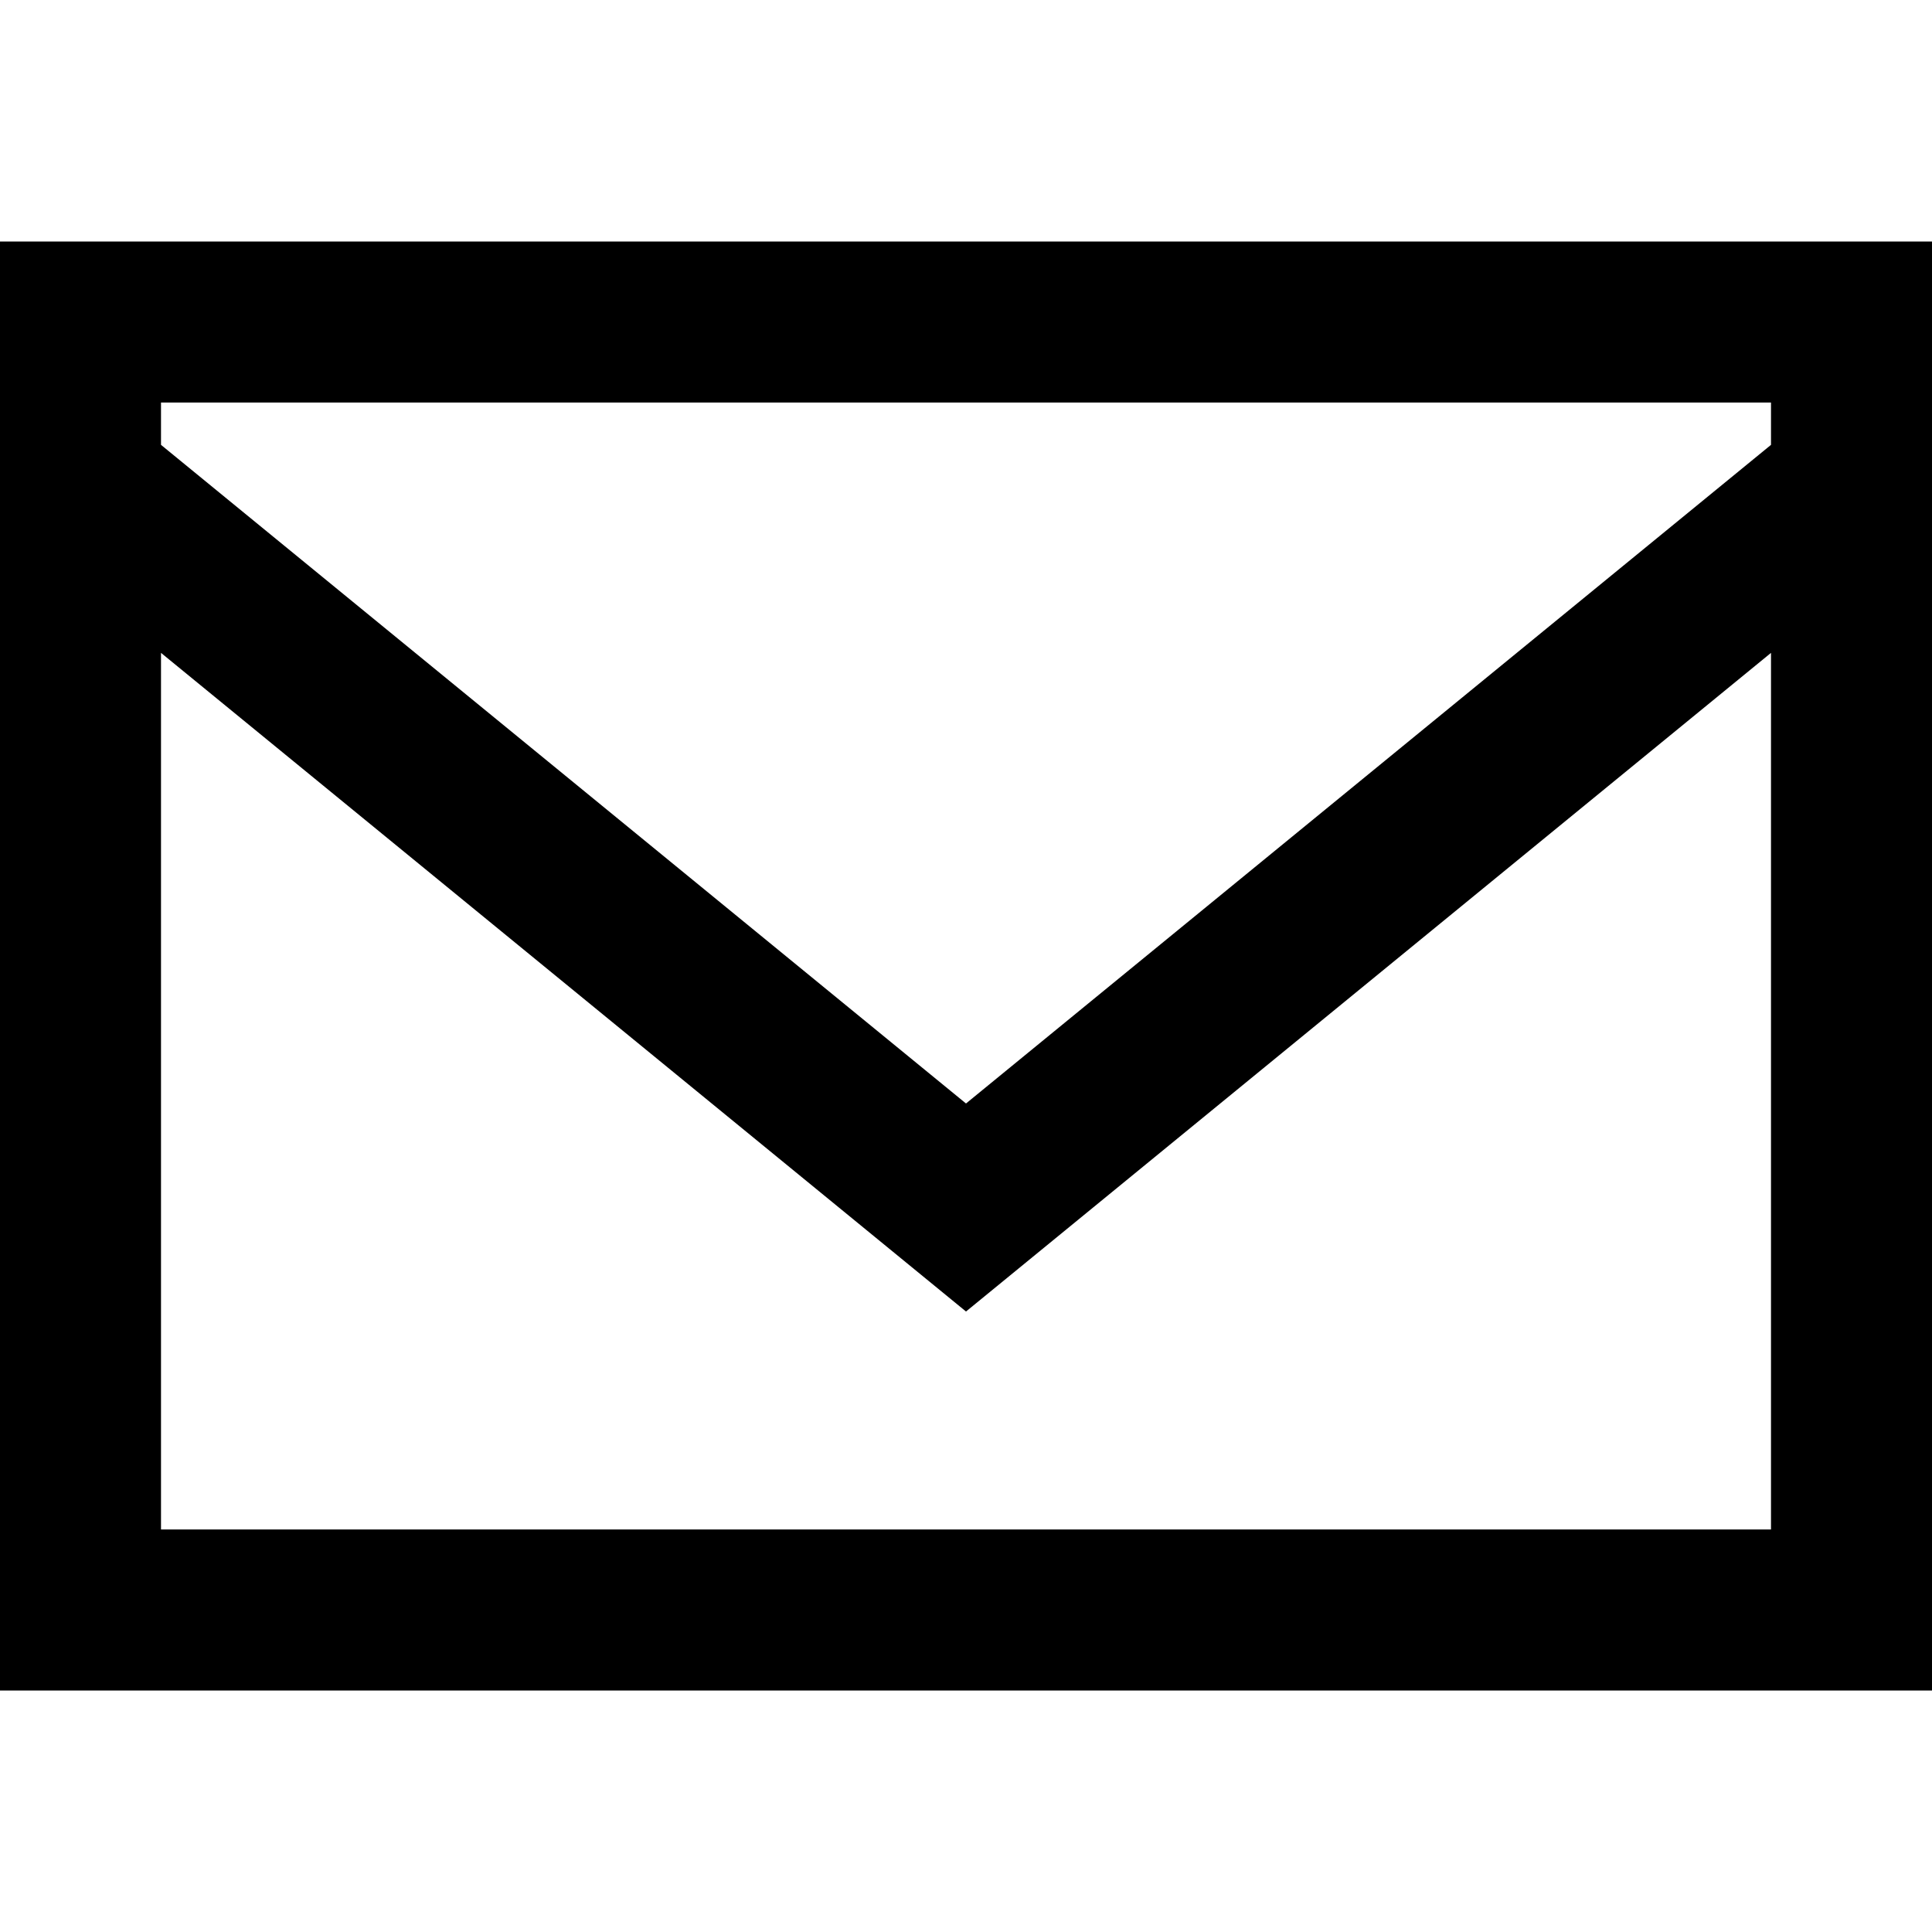
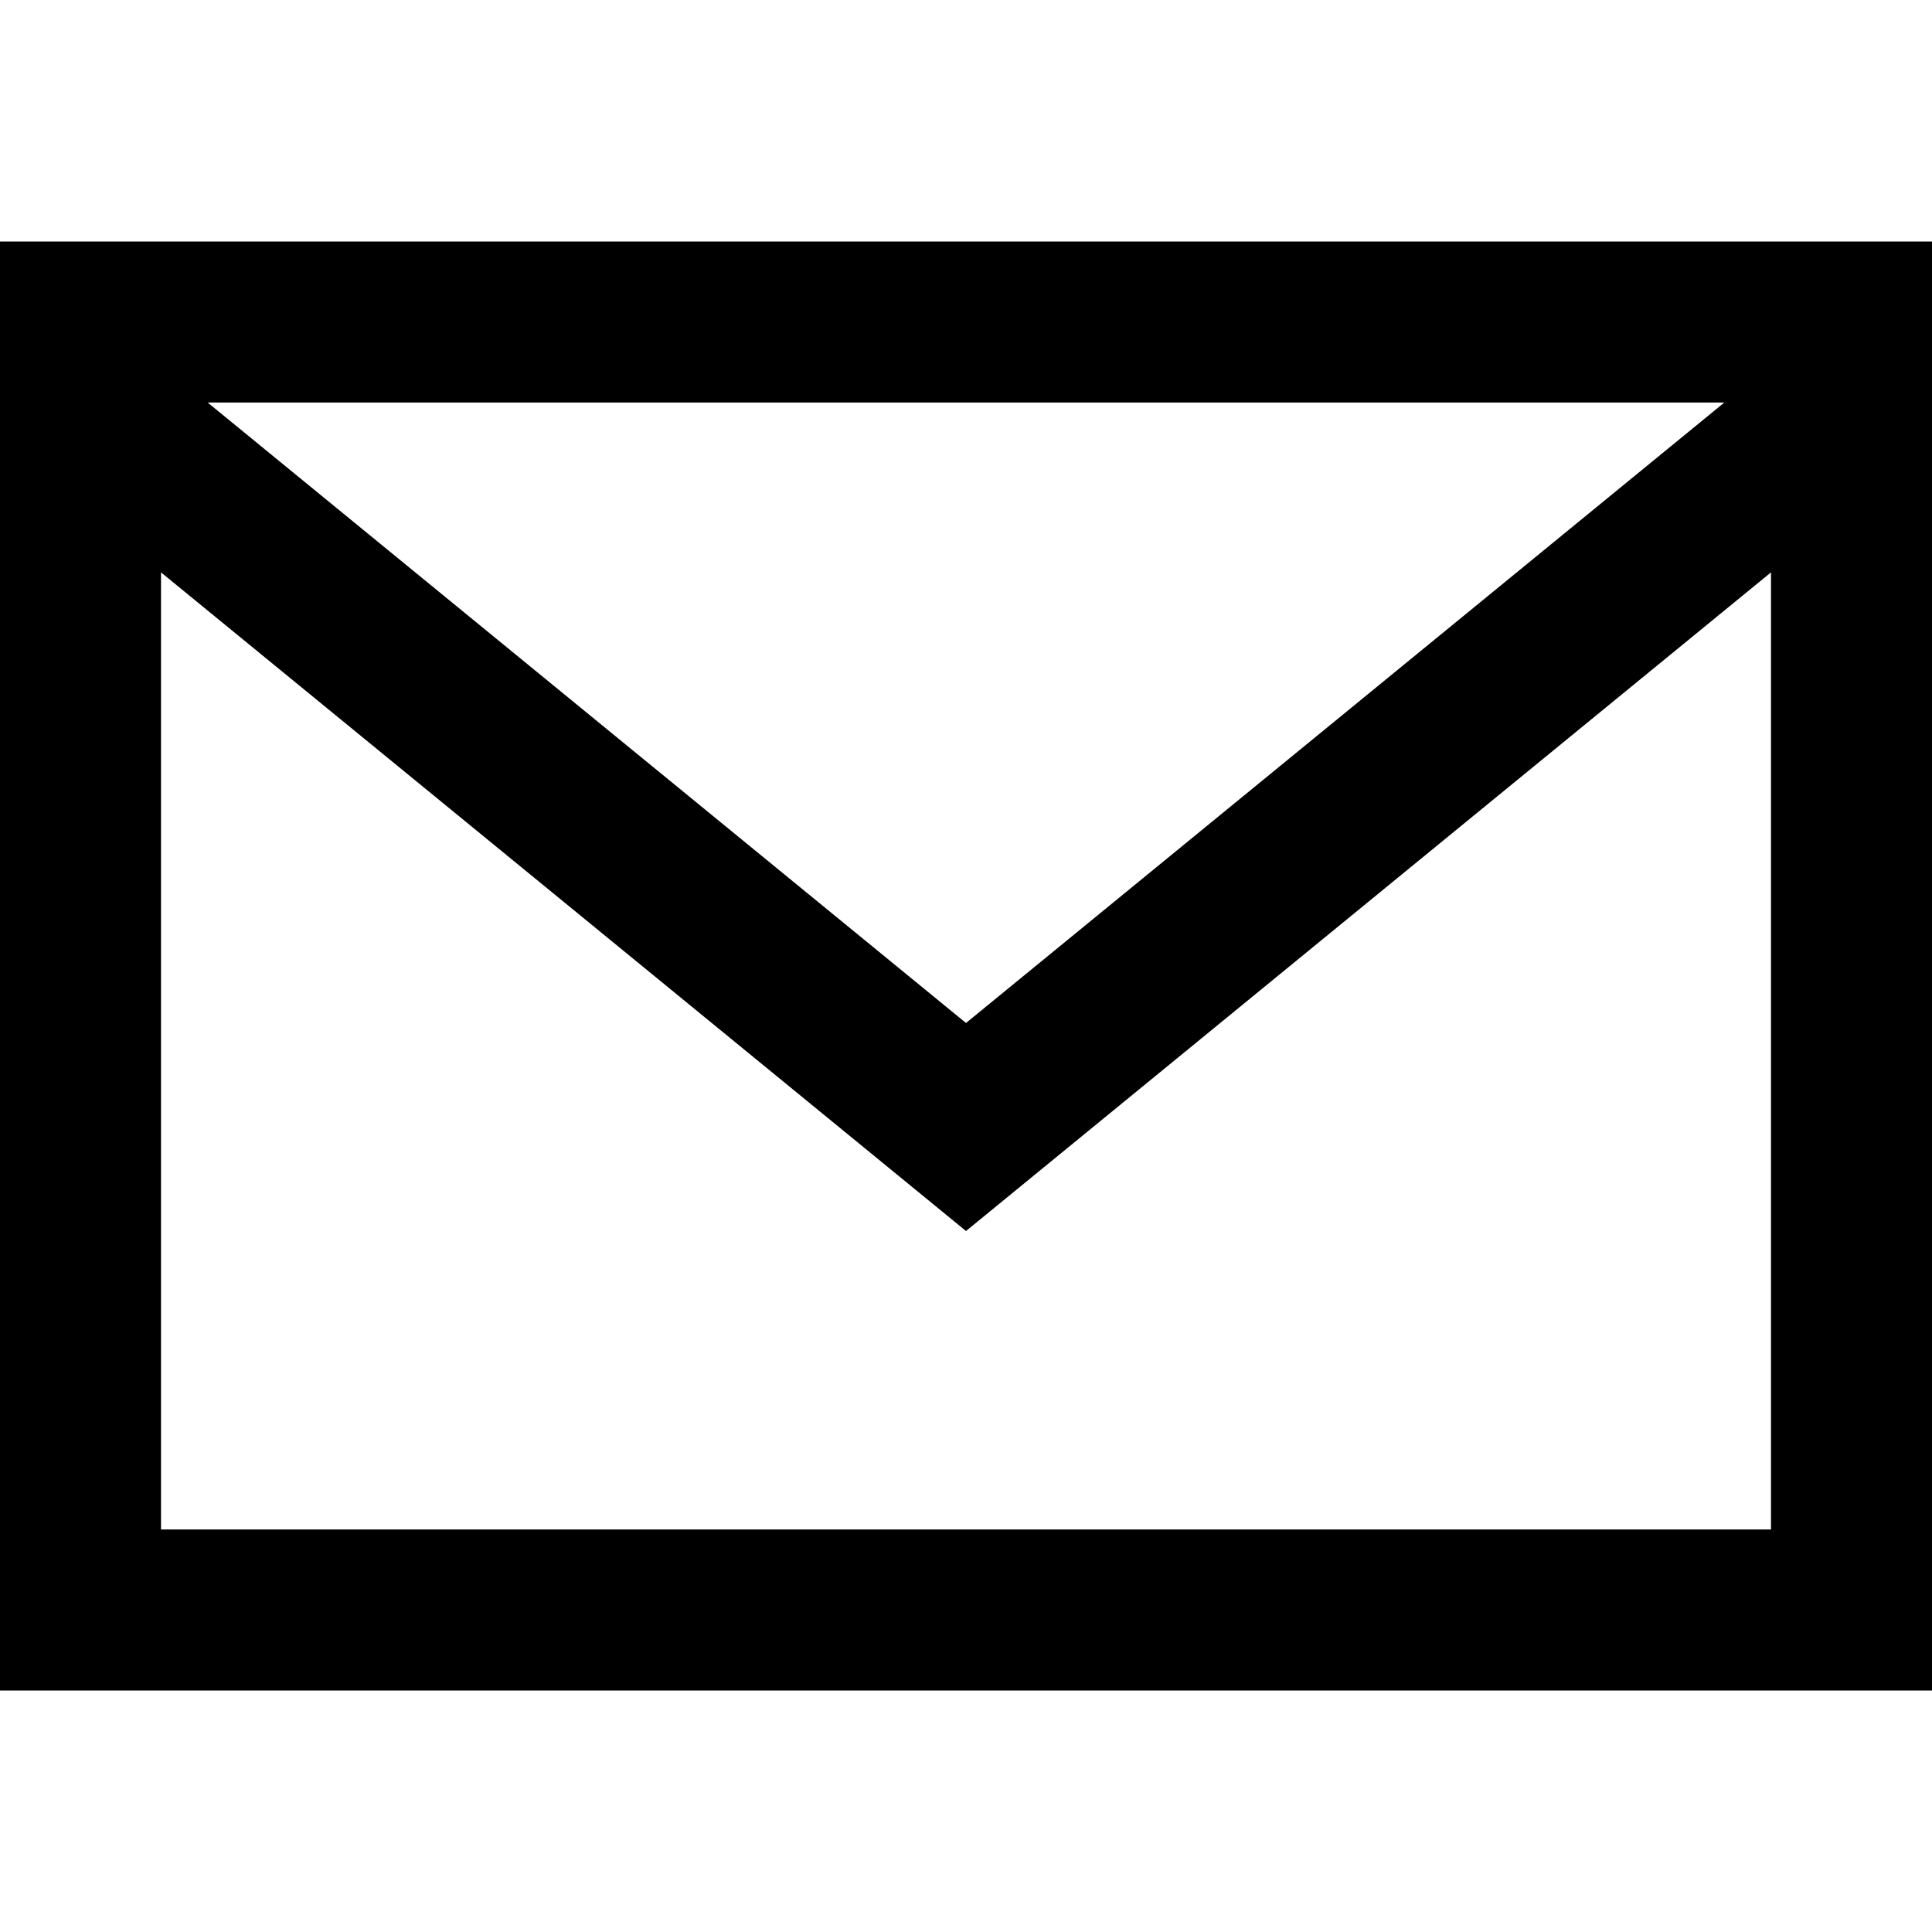
- <svg xmlns="http://www.w3.org/2000/svg" version="1.1" x="0px" y="0px" viewBox="0 0 24 24" enable-background="new 0 0 24 24" xml:space="preserve">
-   <g>
-     <rect x="0" y="0" fill="none" width="24" height="24" />
-     <path fill="none" stroke="#000000" stroke-width="2" stroke-miterlimit="10" d="M23,20H1V4h22V20z M1,6l11,9l11-9" />
-   </g>
+ <svg xmlns="http://www.w3.org/2000/svg" width="24" height="24" viewBox="0 0 24 24">
+   <path fill="none" stroke="#000000" stroke-width="2" d="M1,5 L12,14 L23,5 M1,20 L23,20 L23,4 L1,4 L1,20 L1,20 Z" />
</svg>
